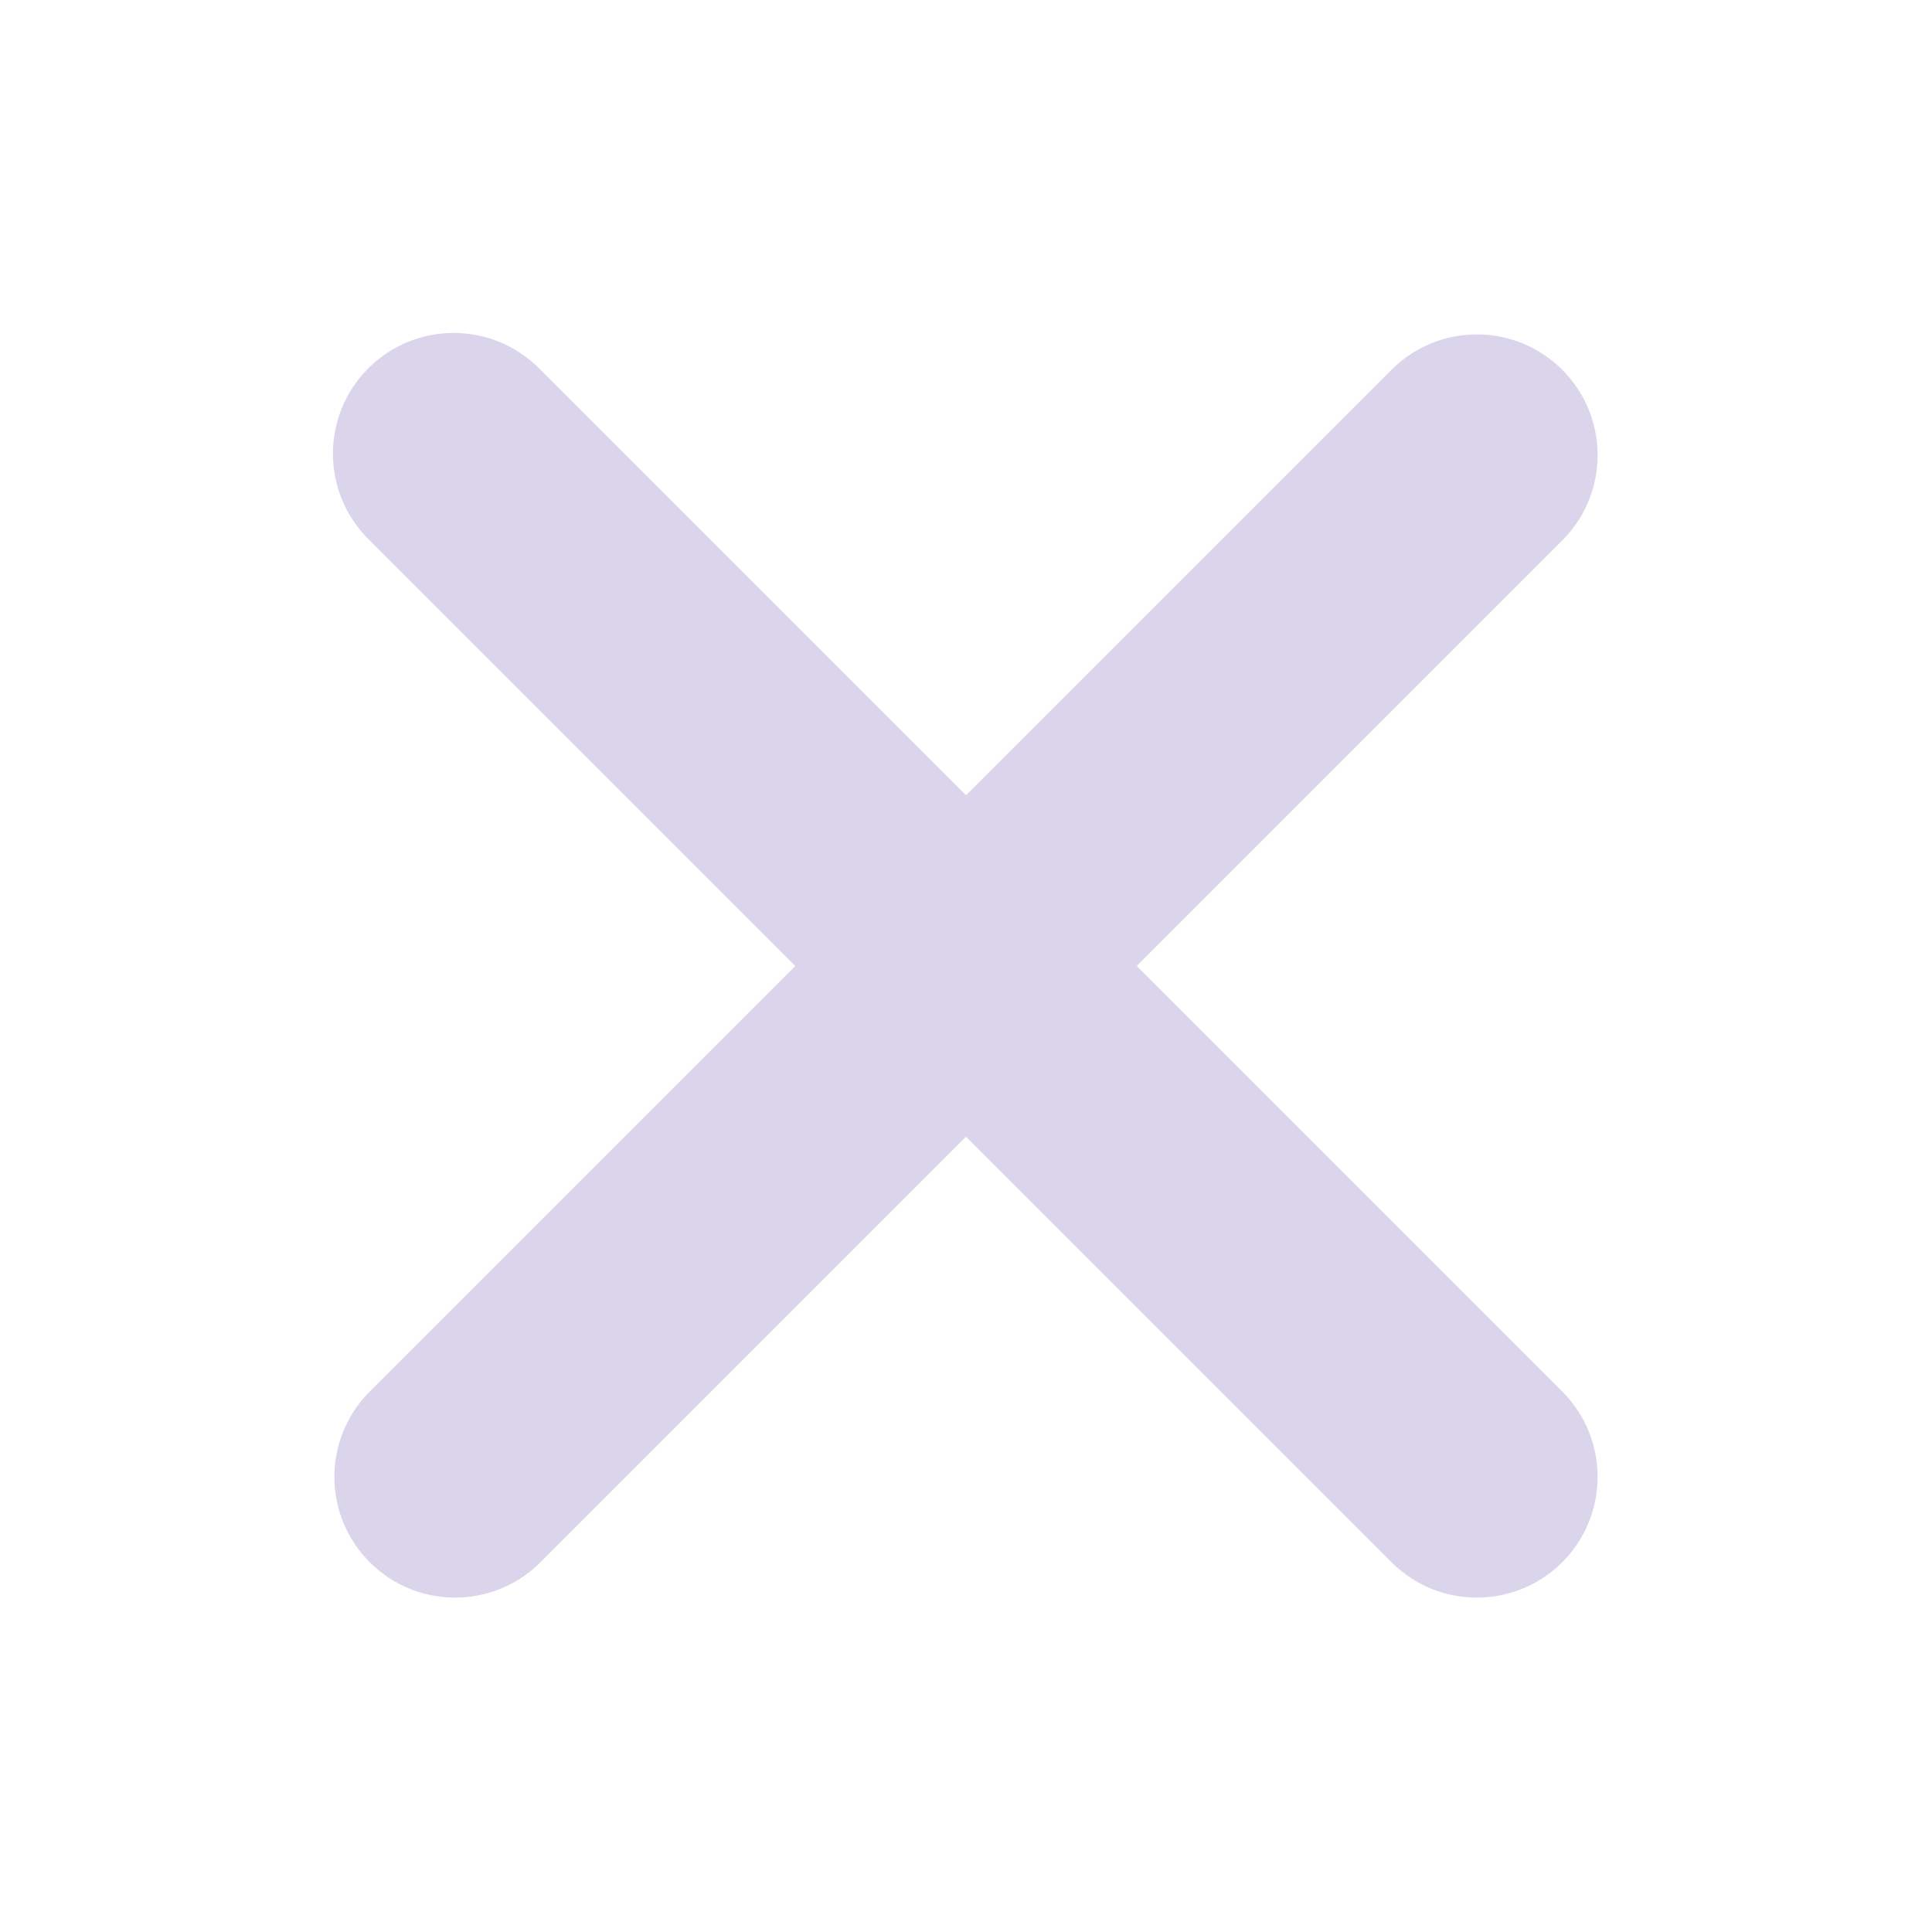
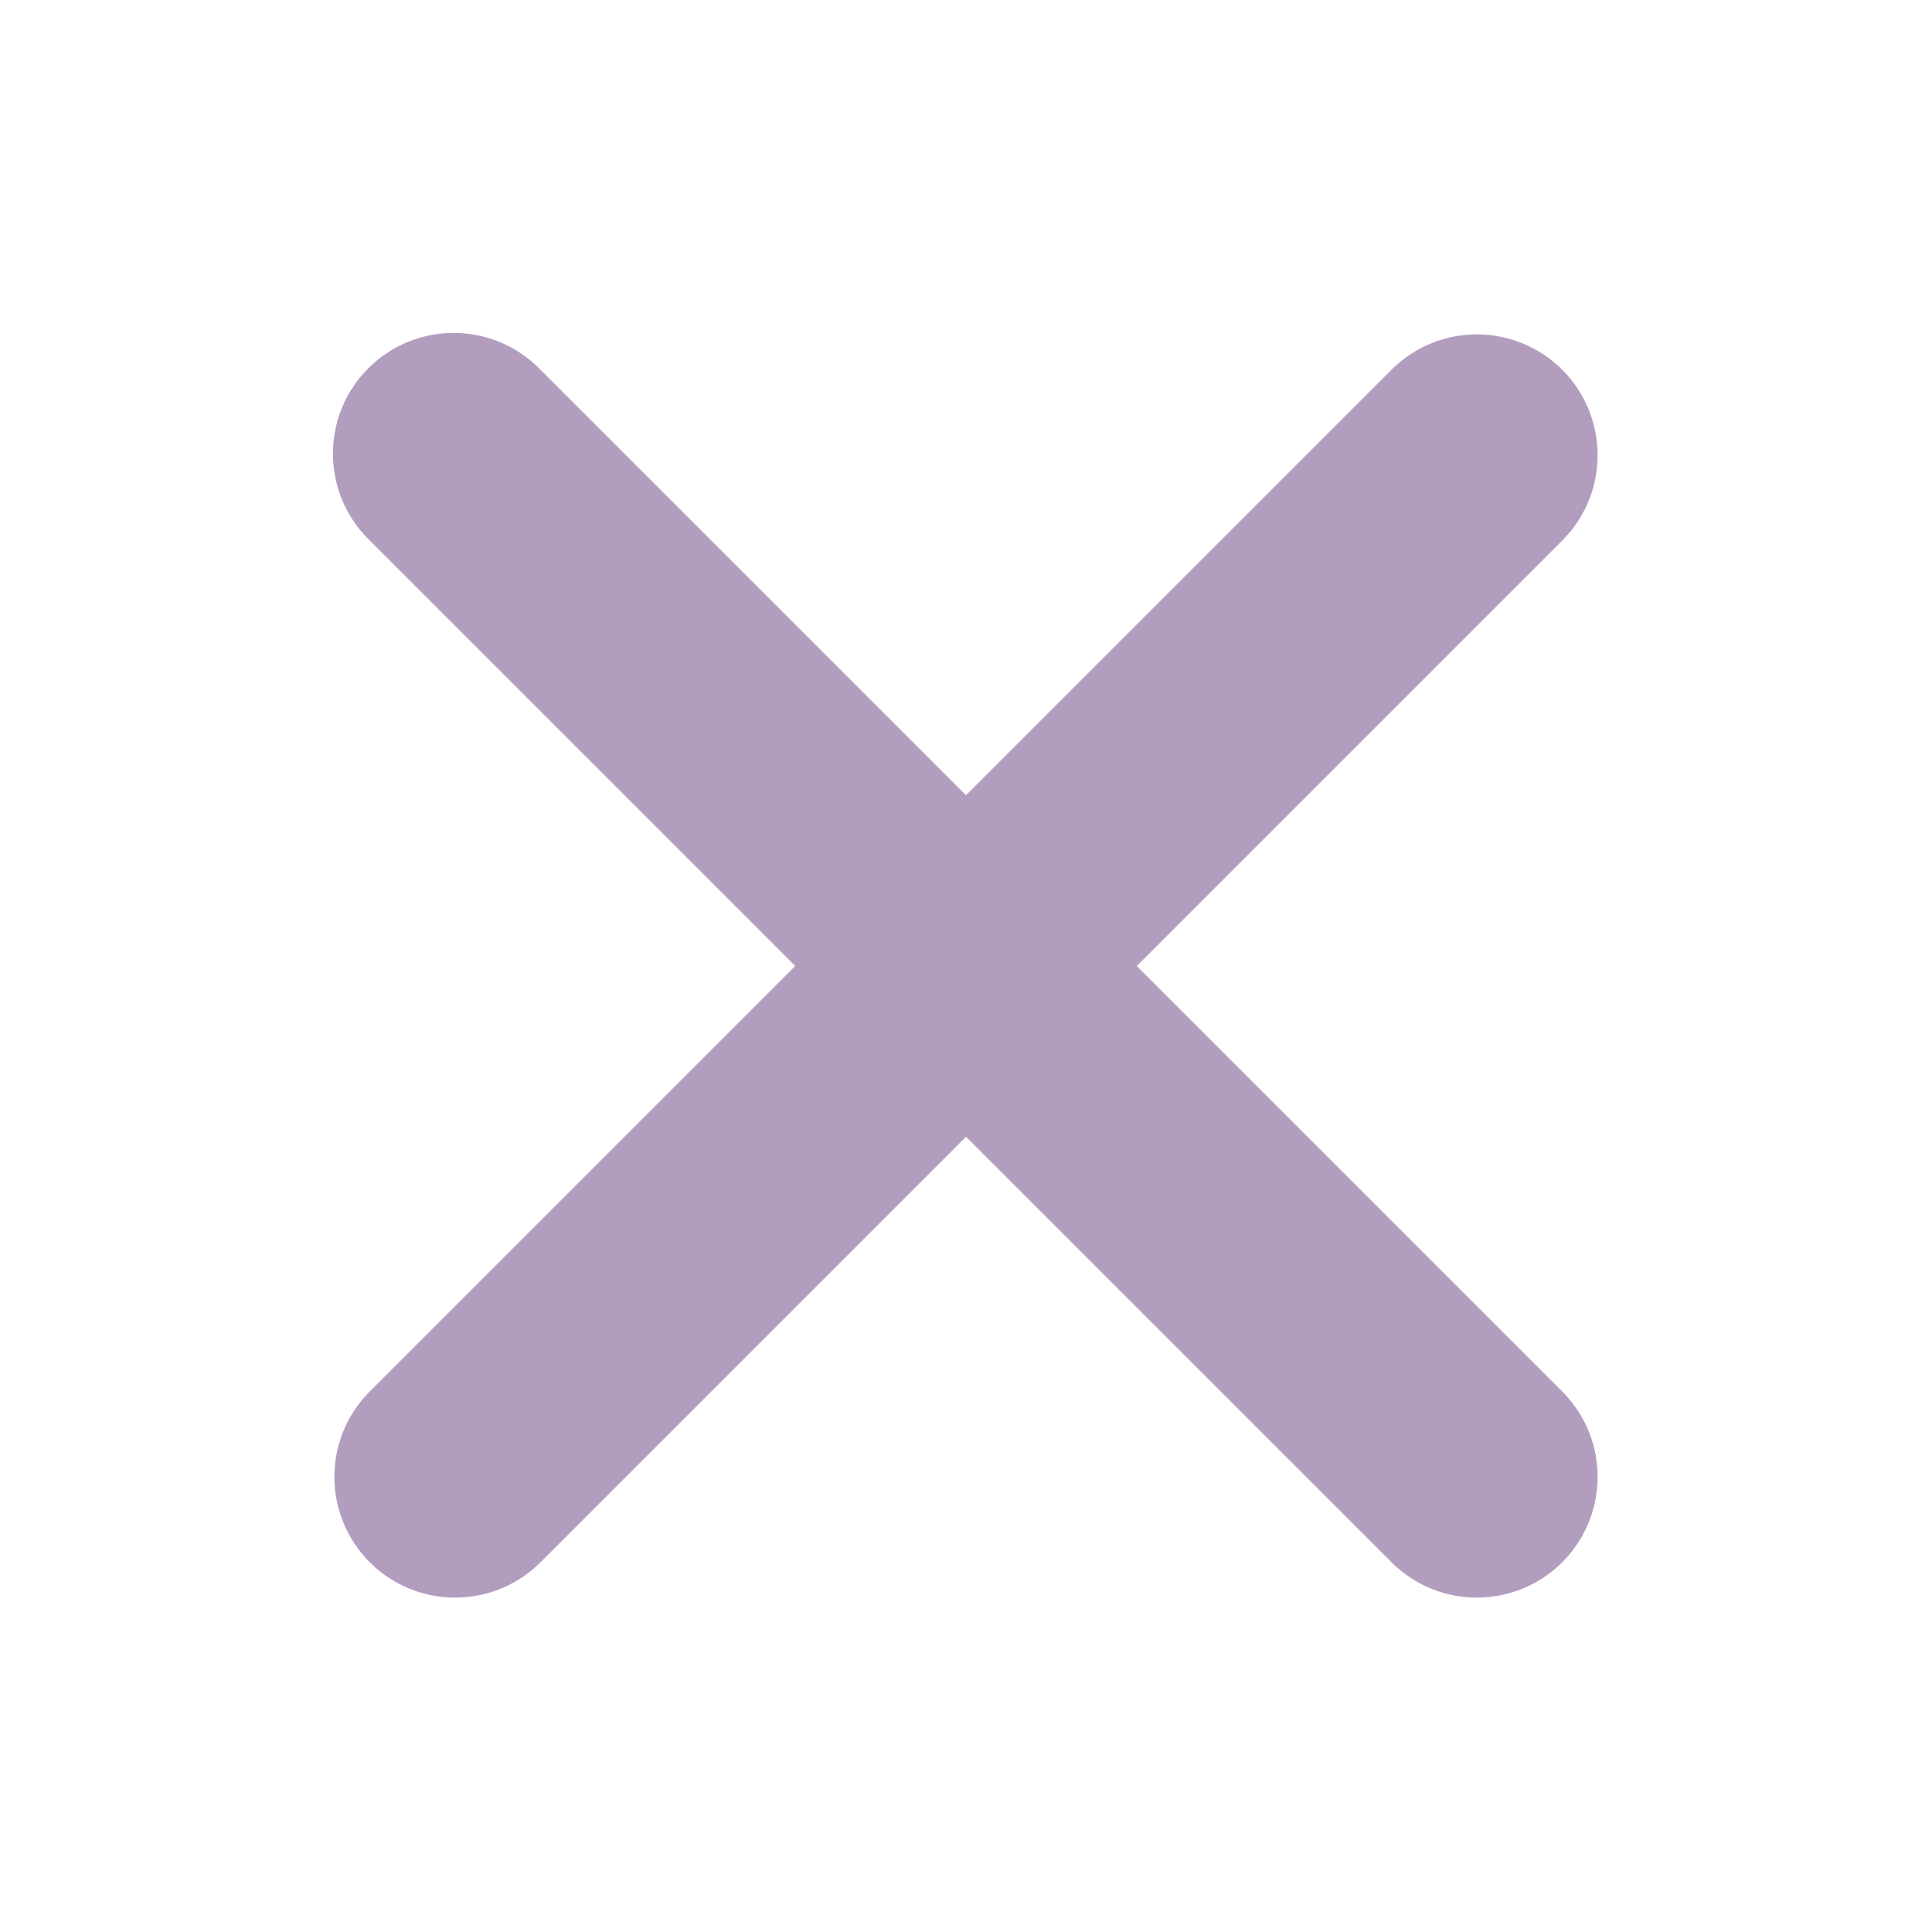
<svg xmlns="http://www.w3.org/2000/svg" width="800px" height="800px" viewBox="0 0 1024 1024" class="icon">
-   <path fill="#DBD5EB" d="M195.2 195.2a64 64 0 0190.496 0L512 421.504 738.304 195.2a64 64 0 0190.496 90.496L602.496 512 828.8 738.304a64 64 0 01-90.496 90.496L512 602.496 285.696 828.8a64 64 0 01-90.496-90.496L421.504 512 195.2 285.696a64 64 0 010-90.496z" />
+   <path fill="#B39DBF" d="M195.2 195.2a64 64 0 0190.496 0L512 421.504 738.304 195.2a64 64 0 0190.496 90.496L602.496 512 828.8 738.304a64 64 0 01-90.496 90.496L512 602.496 285.696 828.8a64 64 0 01-90.496-90.496L421.504 512 195.2 285.696a64 64 0 010-90.496z" />
</svg>
